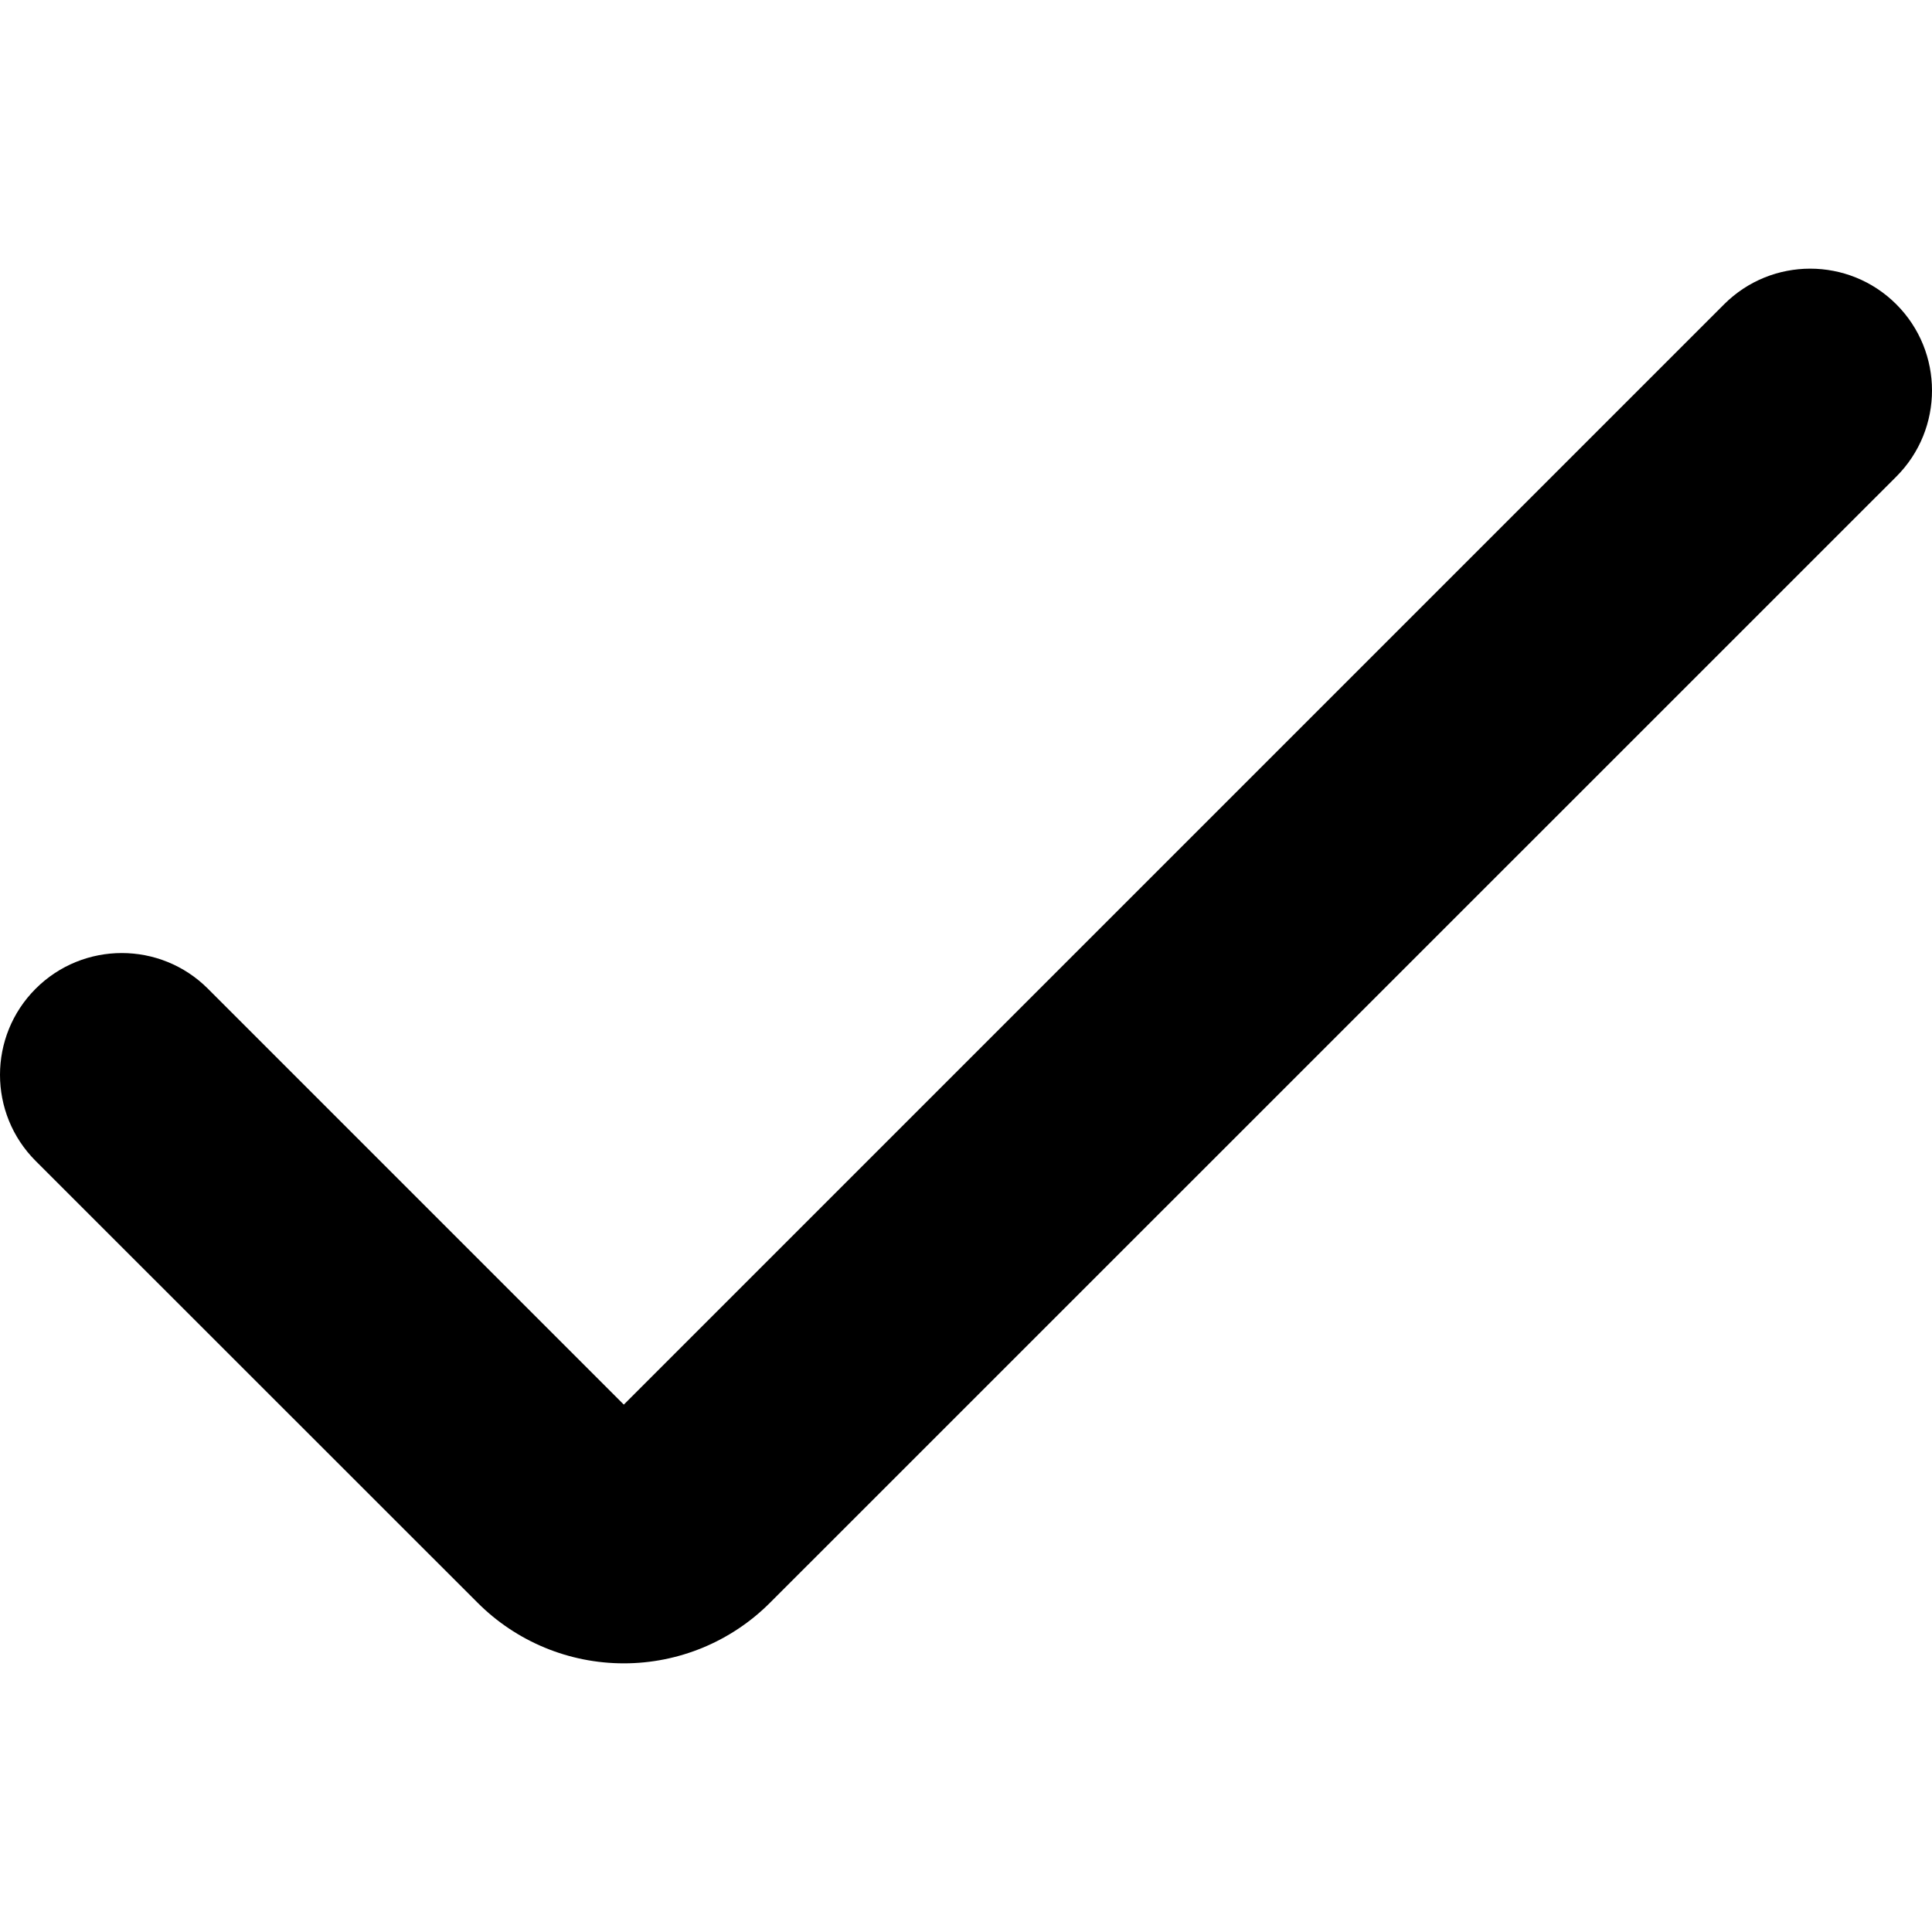
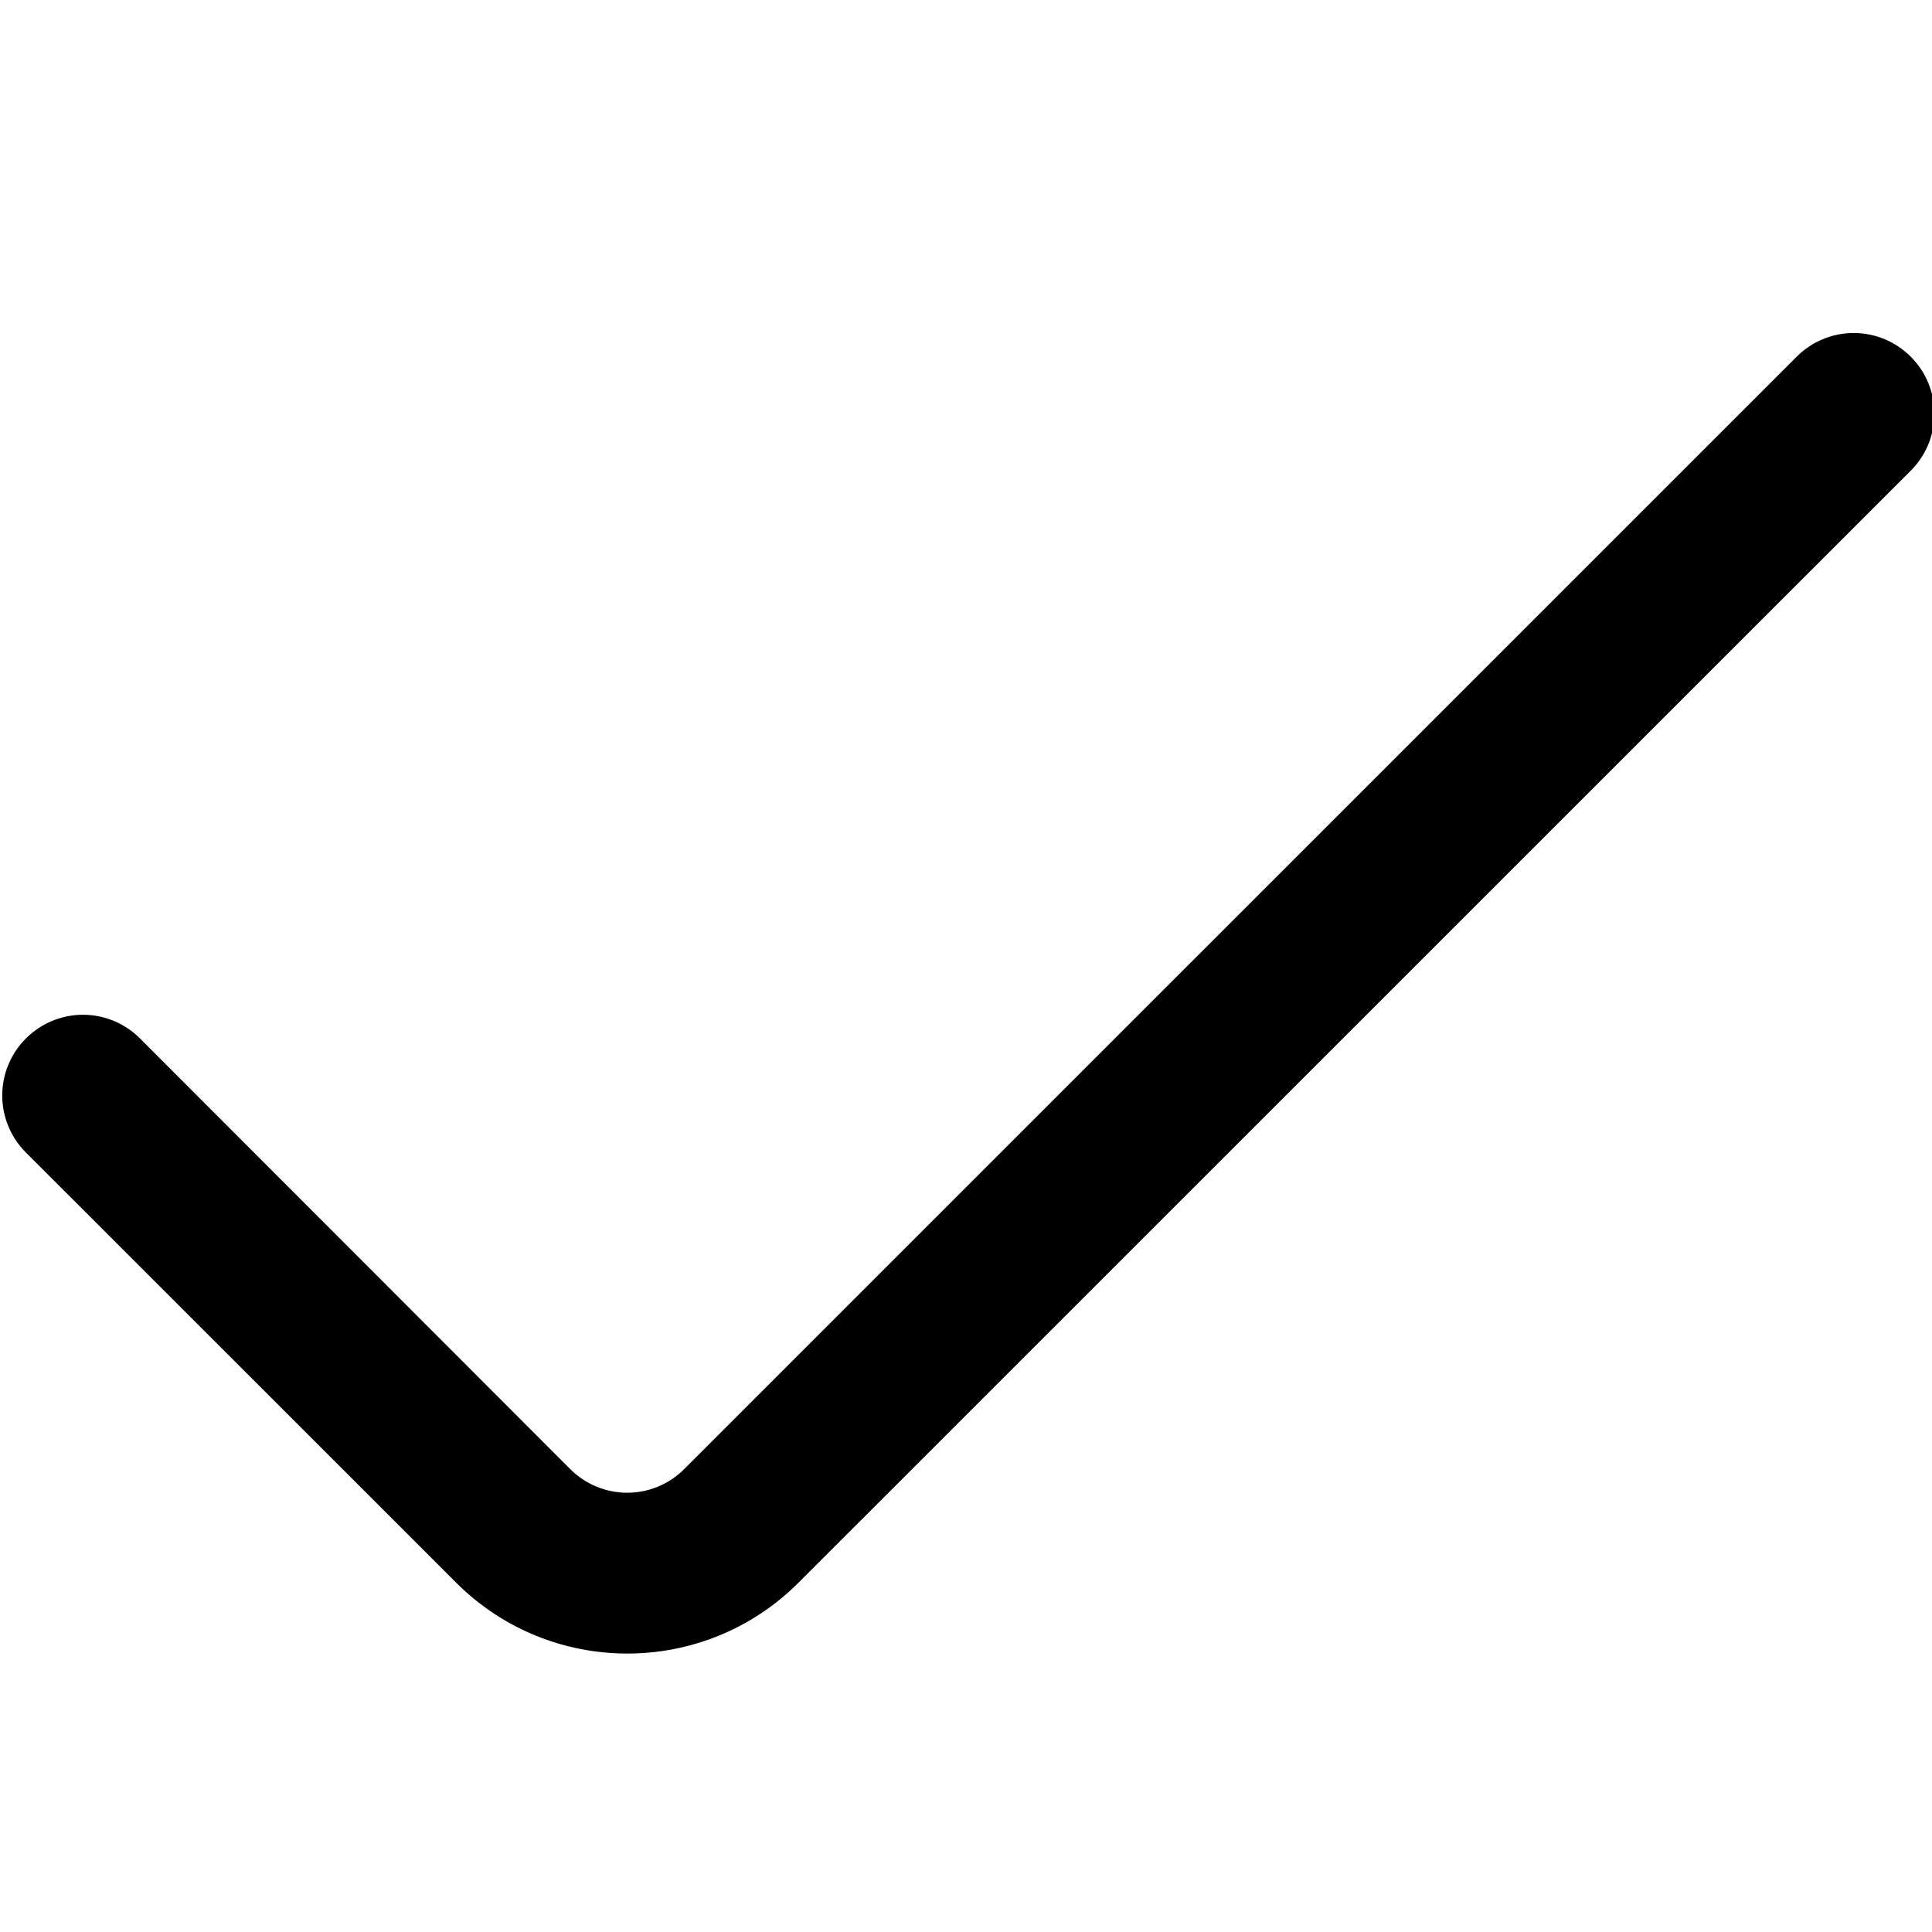
- <svg xmlns="http://www.w3.org/2000/svg" version="1.1" id="Capa_1" x="0px" y="0px" viewBox="0 0 507.506 507.506" style="enable-background:new 0 0 507.506 507.506;" xml:space="preserve" width="512" height="512">
-   <g>
-     <path d="M163.865,436.934c-14.406,0.006-28.222-5.72-38.4-15.915L9.369,304.966c-12.492-12.496-12.492-32.752,0-45.248l0,0   c12.496-12.492,32.752-12.492,45.248,0l109.248,109.248L452.889,79.942c12.496-12.492,32.752-12.492,45.248,0l0,0   c12.492,12.496,12.492,32.752,0,45.248L202.265,421.019C192.087,431.214,178.271,436.94,163.865,436.934z" />
-   </g>
+ <svg xmlns="http://www.w3.org/2000/svg" id="Outline" viewBox="0 0 24 24" width="512" height="512">
+   <path d="M22.319,4.431,8.5,18.249a1,1,0,0,1-1.417,0L1.739,12.9a1,1,0,0,0-1.417,0h0a1,1,0,0,0,0,1.417l5.346,5.345a3.008,3.008,0,0,0,4.25,0L23.736,5.847a1,1,0,0,0,0-1.416h0A1,1,0,0,0,22.319,4.431Z" />
</svg>
